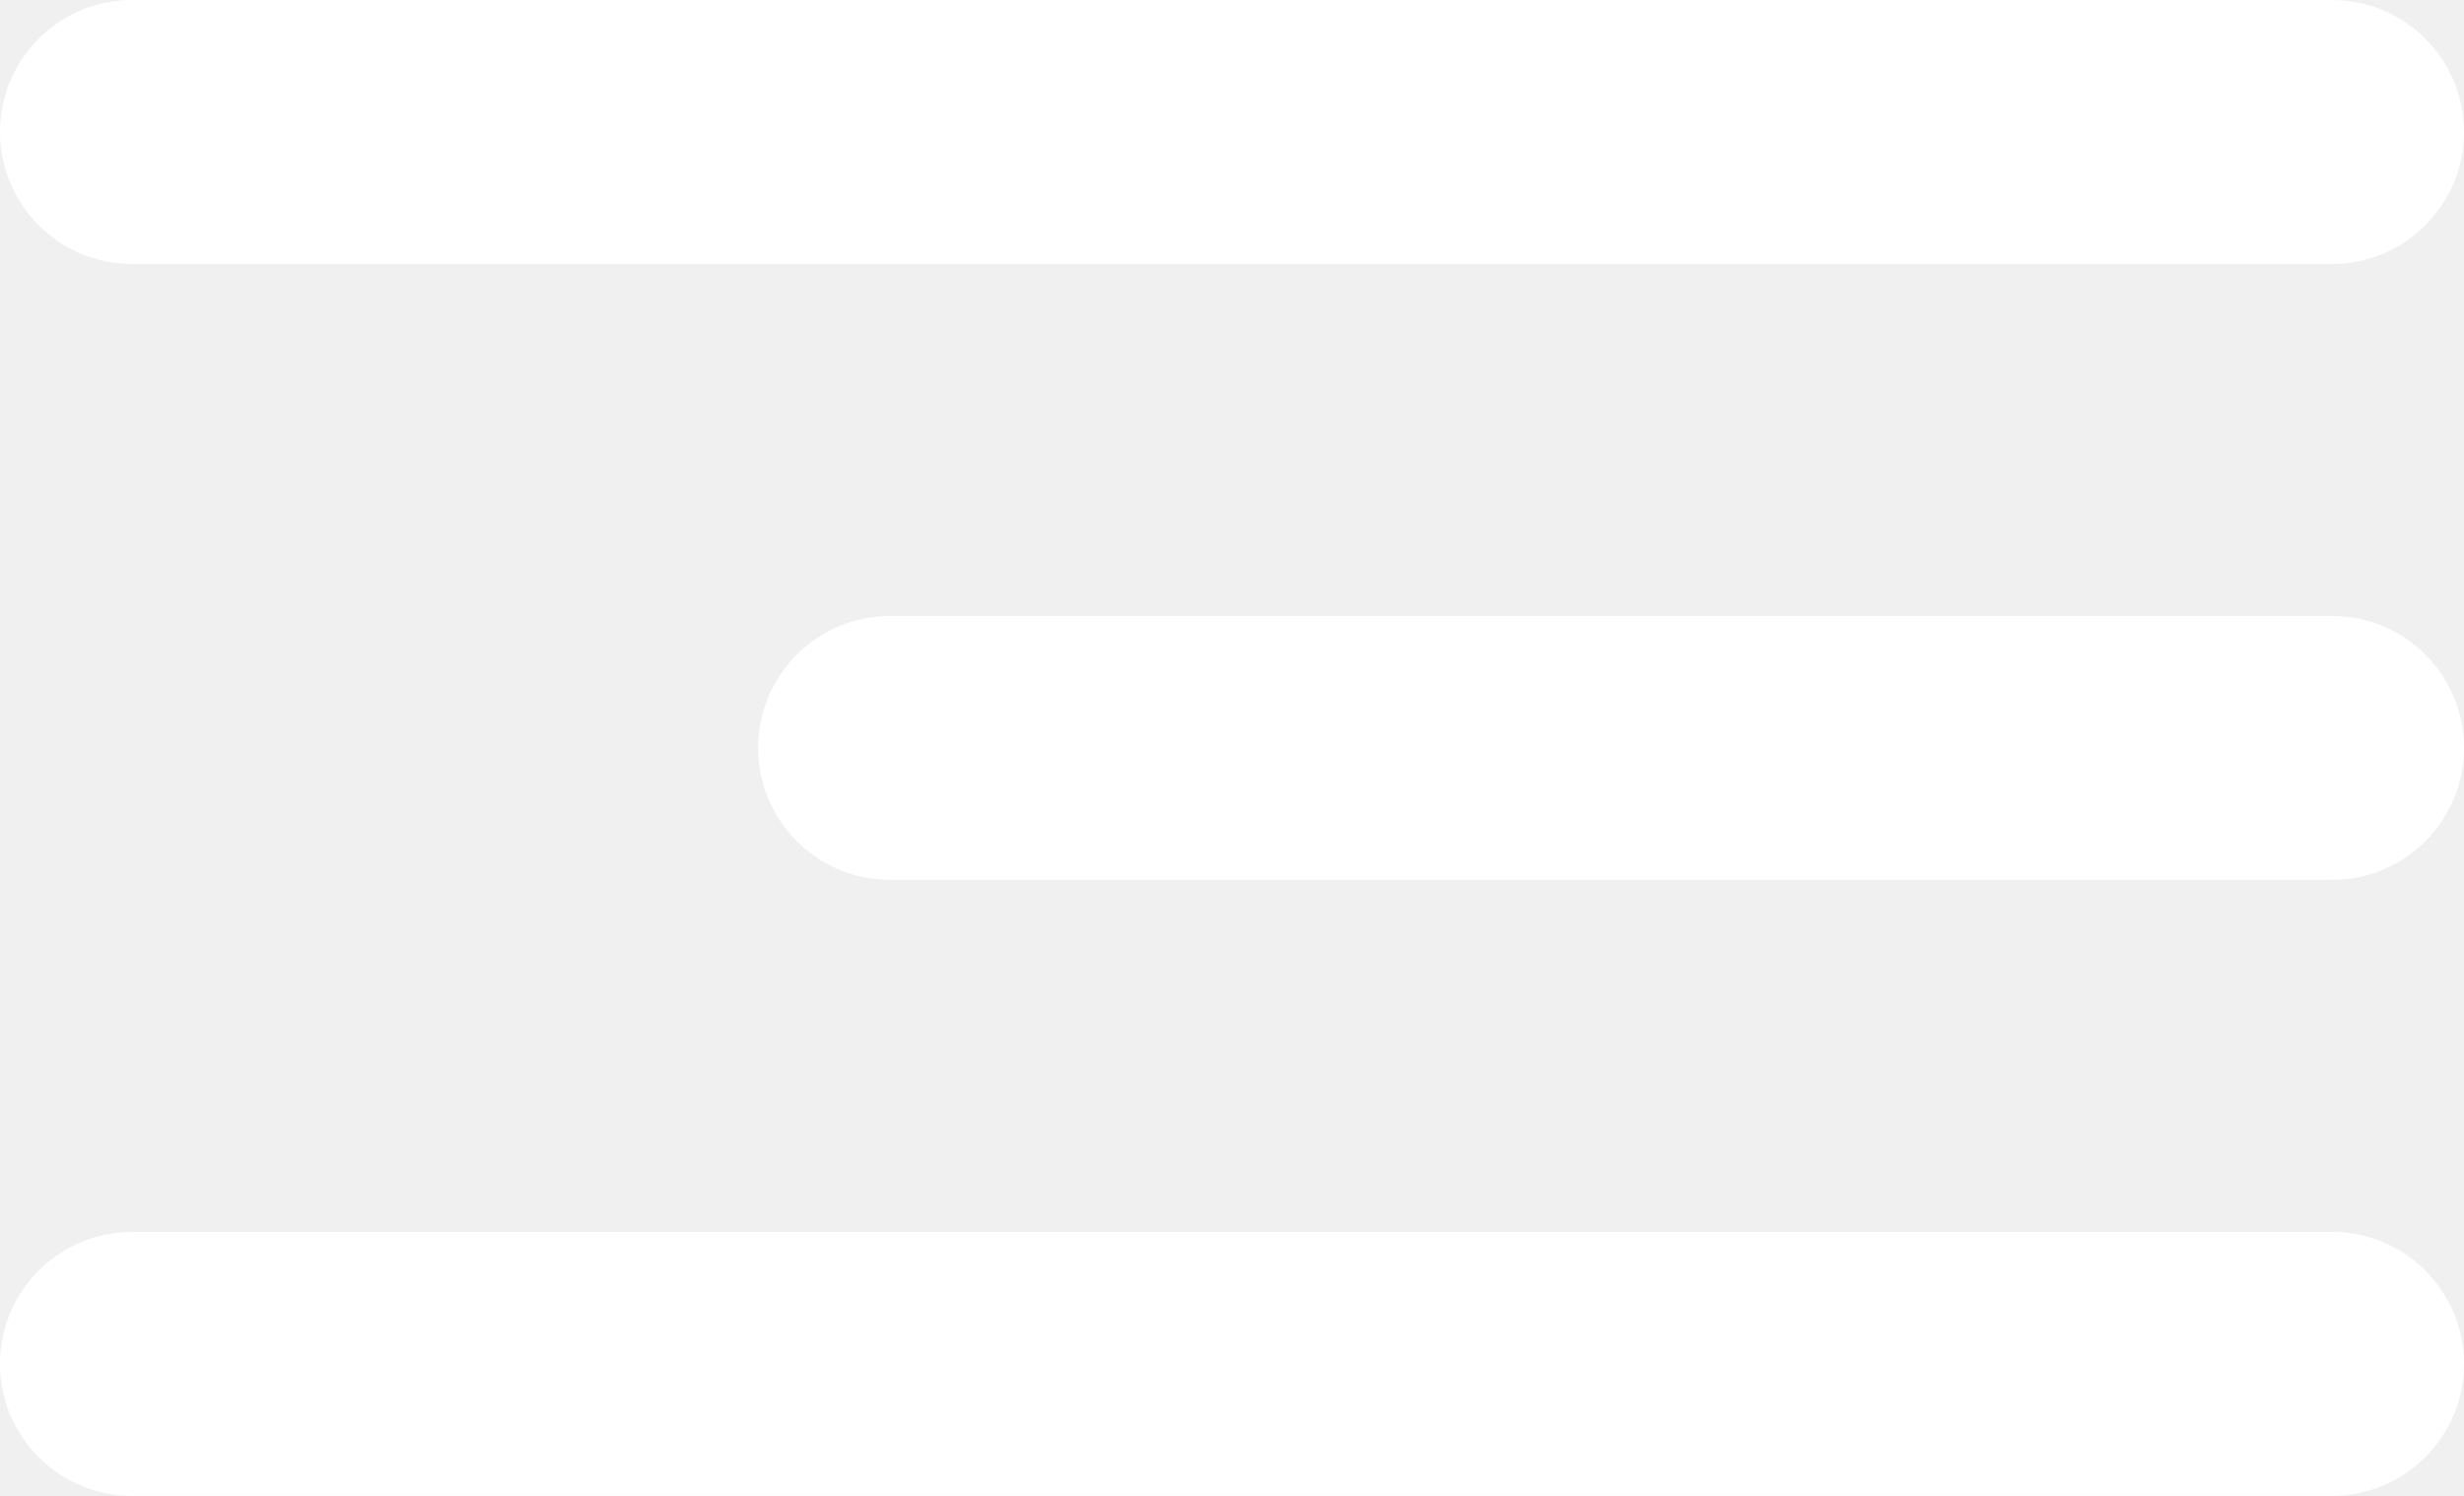
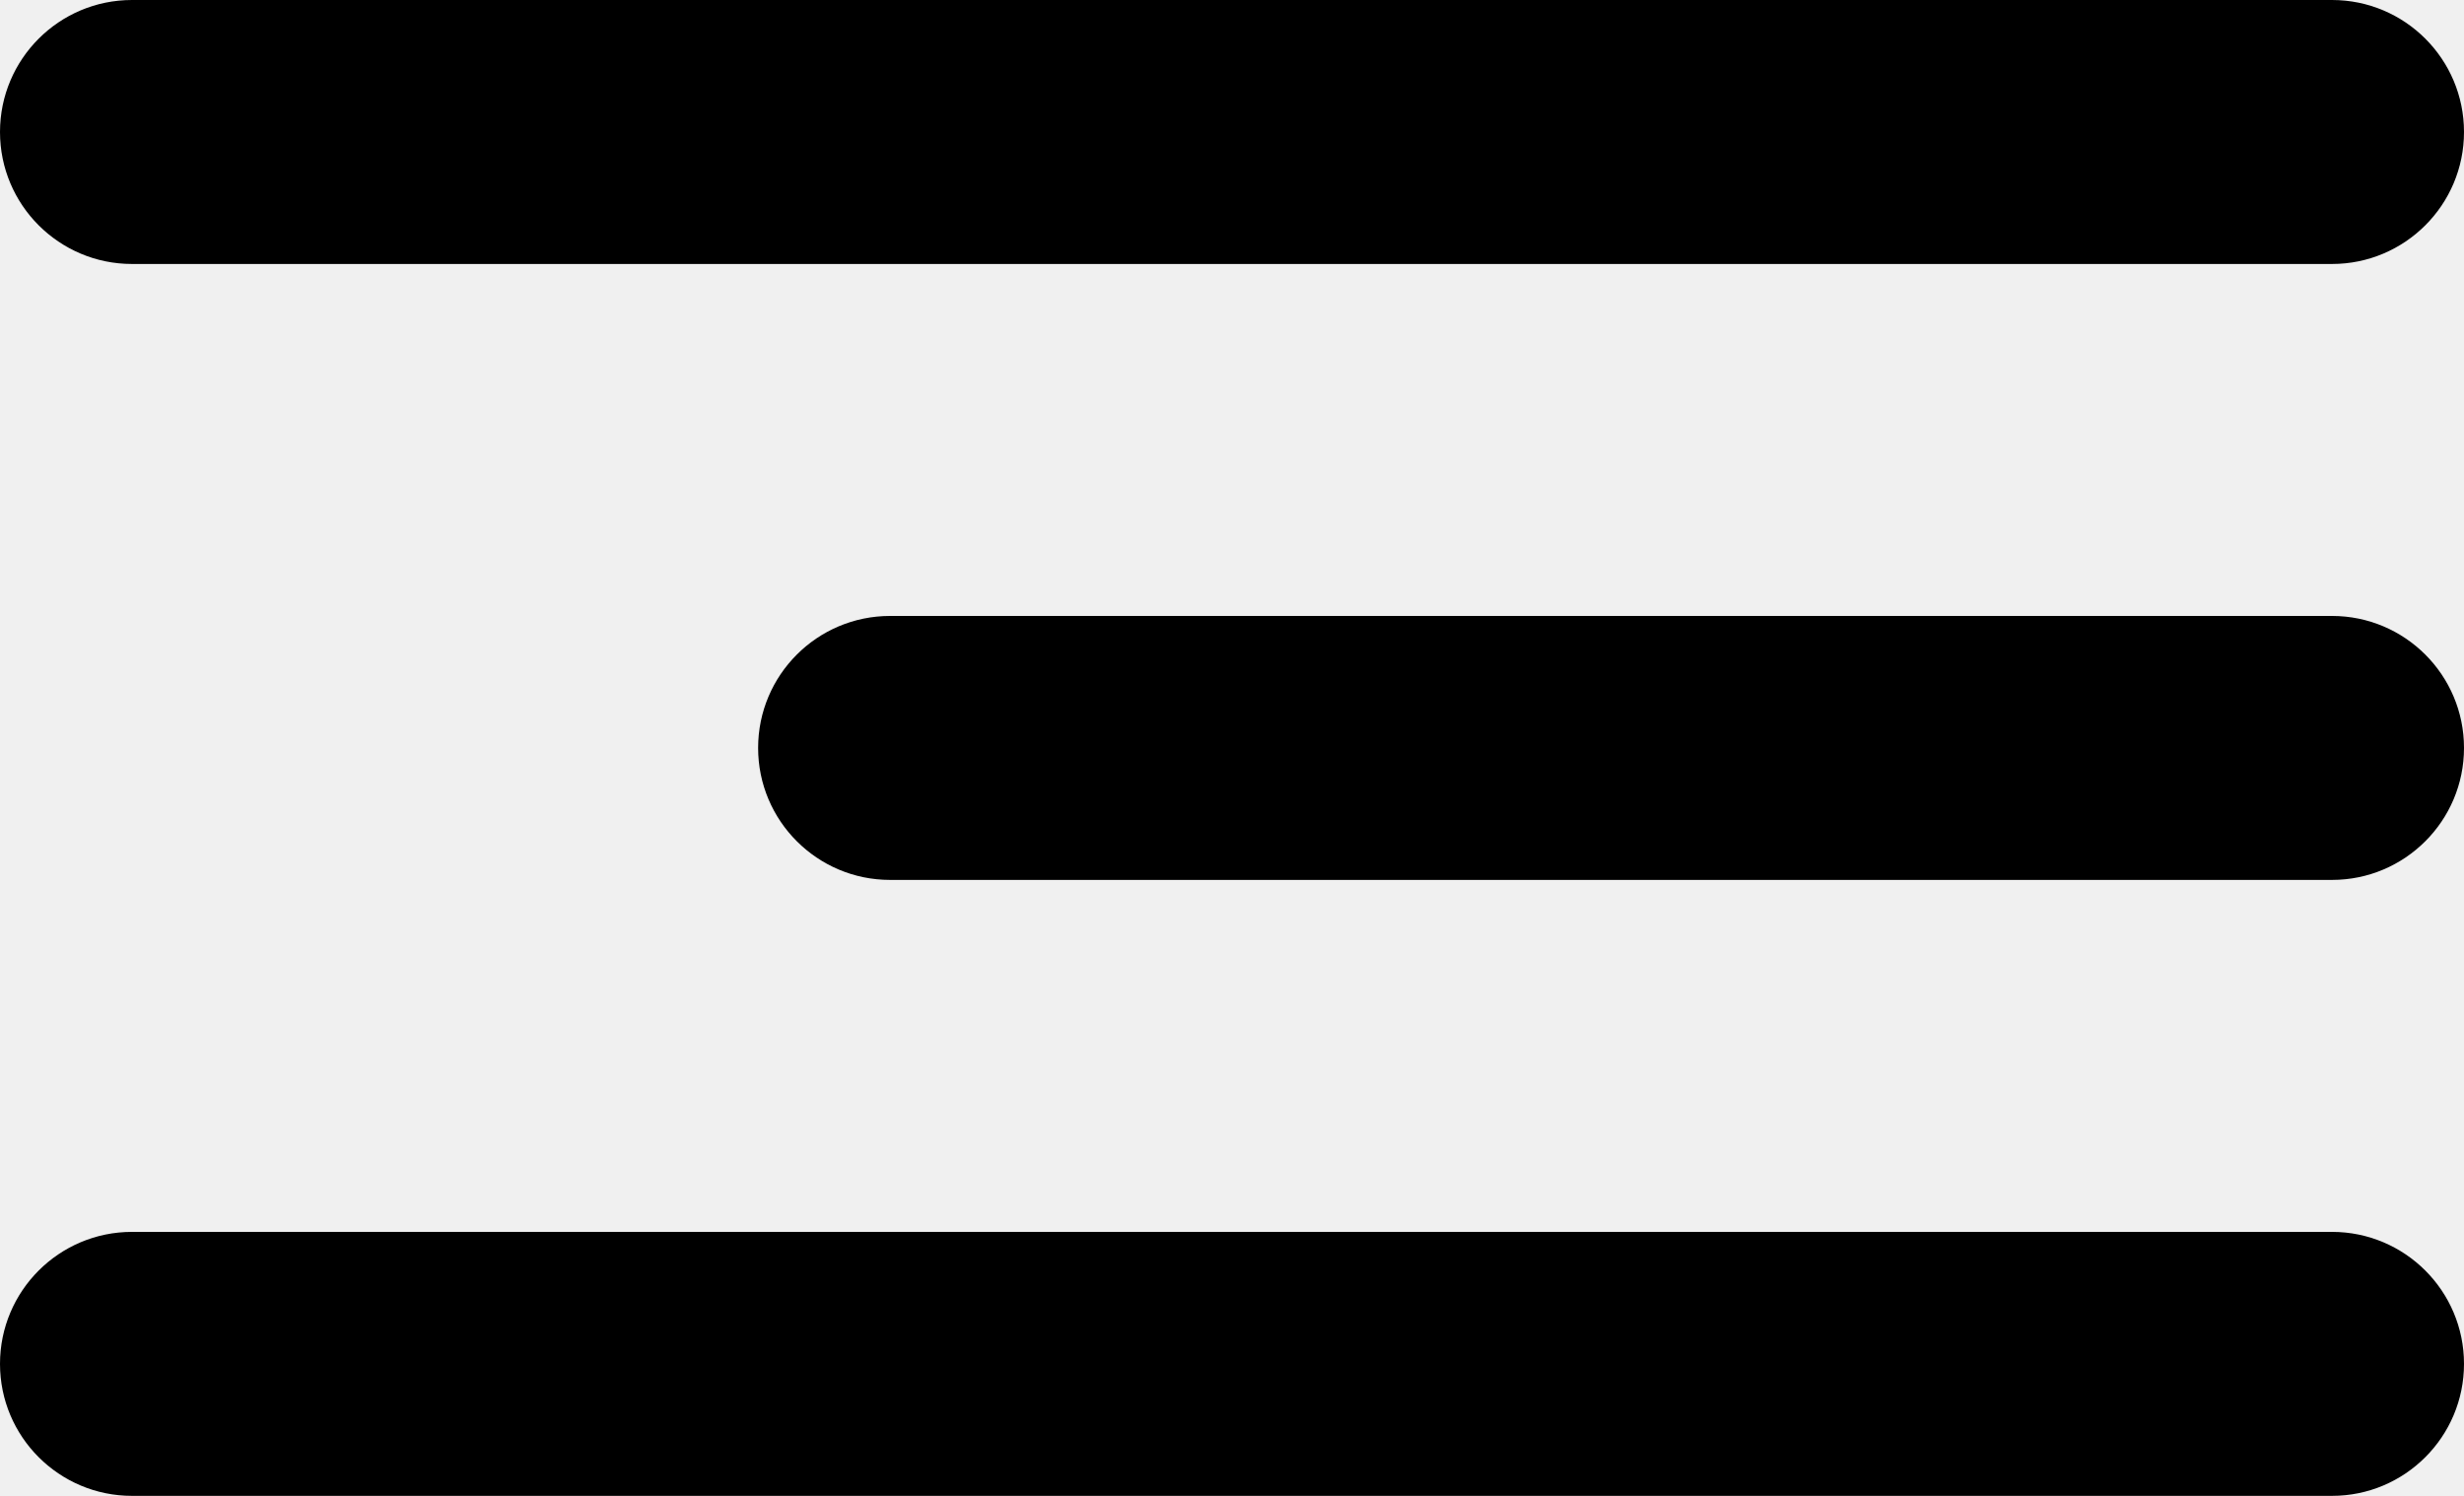
<svg xmlns="http://www.w3.org/2000/svg" viewBox="0 0 28 17">
-   <path fill-rule="evenodd" clip-rule="evenodd" d="M28 1.5C28 2.328 27.328 3 26.5 3L1.5 3C0.672 3 0 2.328 0 1.5C0 0.672 0.672 0 1.5 0L26.5 2.26242e-06C27.328 2.32967e-06 28 0.672 28 1.5ZM28 15.5C28 16.328 27.328 17 26.5 17L1.5 17C0.672 17 0 16.328 0 15.5C0 14.672 0.672 14 1.5 14L26.5 14C27.328 14 28 14.672 28 15.5ZM26.5 10C27.328 10 28 9.328 28 8.5C28 7.672 27.328 7 26.5 7L10.115 7C9.287 7 8.615 7.672 8.615 8.5C8.615 9.328 9.287 10 10.115 10L26.5 10Z" fill="white" />
+   <path fill-rule="evenodd" clip-rule="evenodd" d="M28 1.5C28 2.328 27.328 3 26.5 3L1.5 3C0.672 3 0 2.328 0 1.5C0 0.672 0.672 0 1.5 0L26.5 2.26242e-06C27.328 2.32967e-06 28 0.672 28 1.5ZM28 15.5C28 16.328 27.328 17 26.5 17L1.5 17C0.672 17 0 16.328 0 15.5C0 14.672 0.672 14 1.5 14L26.5 14C27.328 14 28 14.672 28 15.5ZM26.5 10C27.328 10 28 9.328 28 8.5C28 7.672 27.328 7 26.5 7L10.115 7C9.287 7 8.615 7.672 8.615 8.5C8.615 9.328 9.287 10 10.115 10L26.5 10Z" />
</svg>
